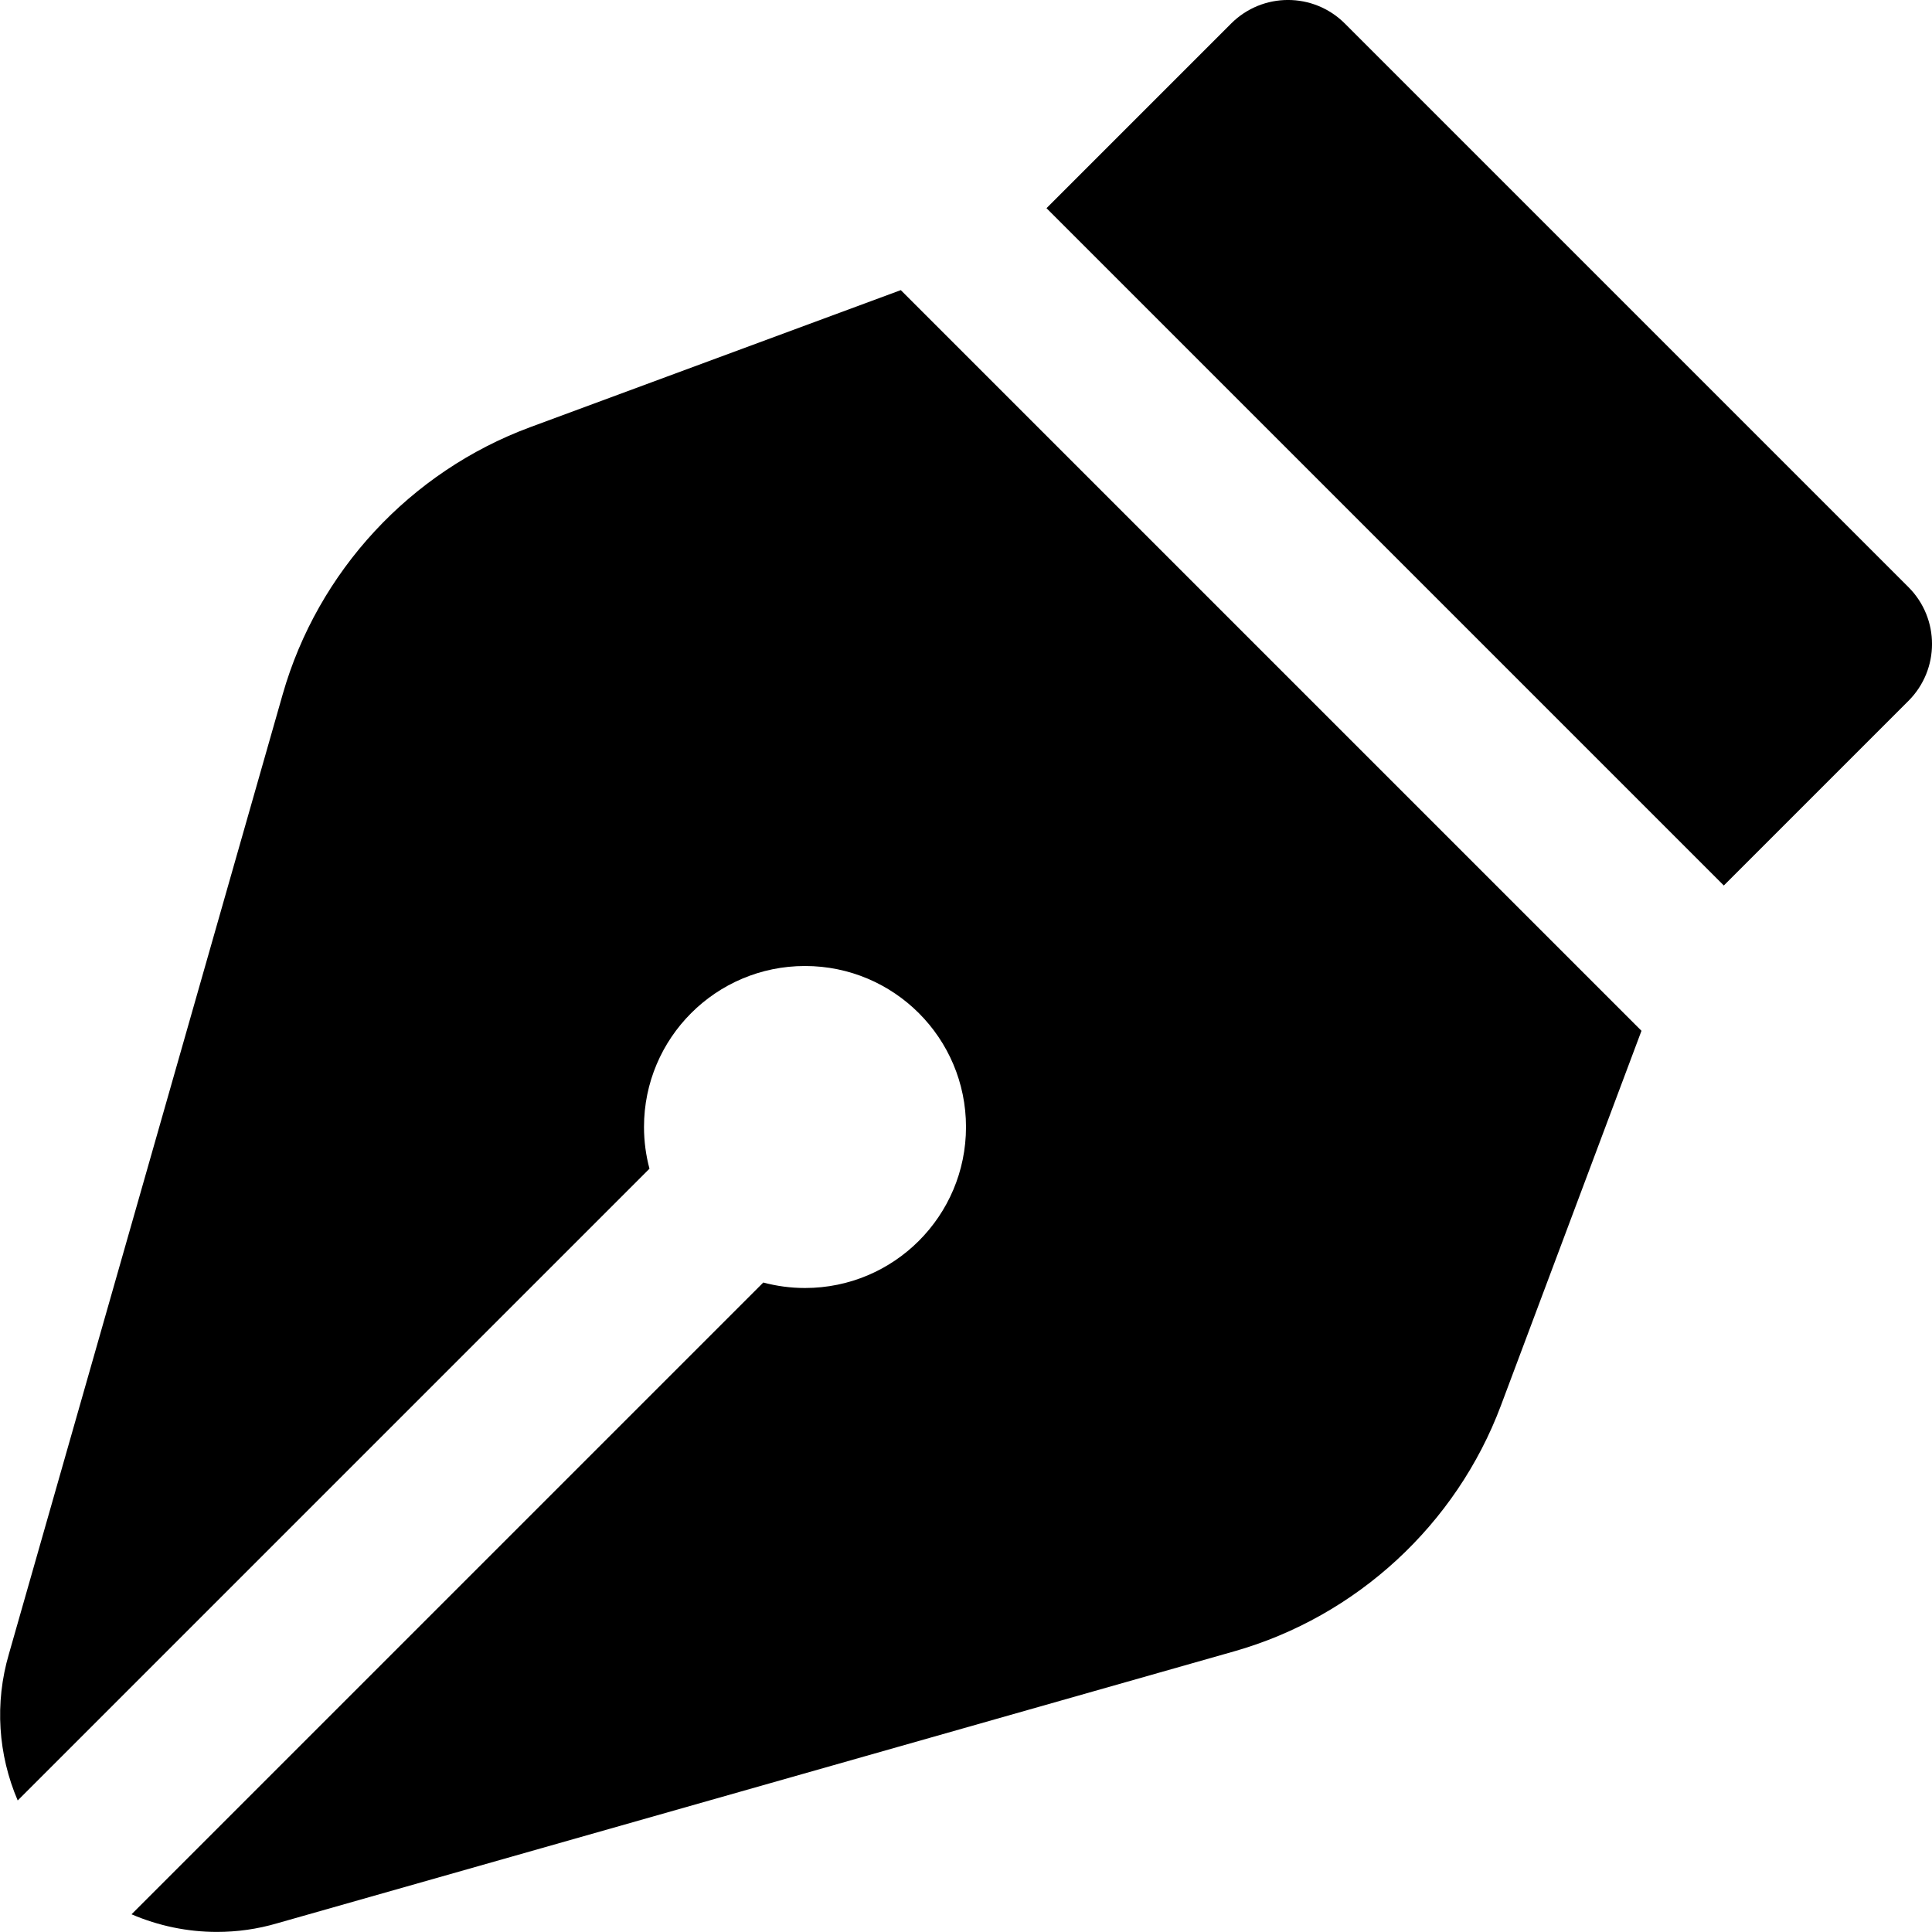
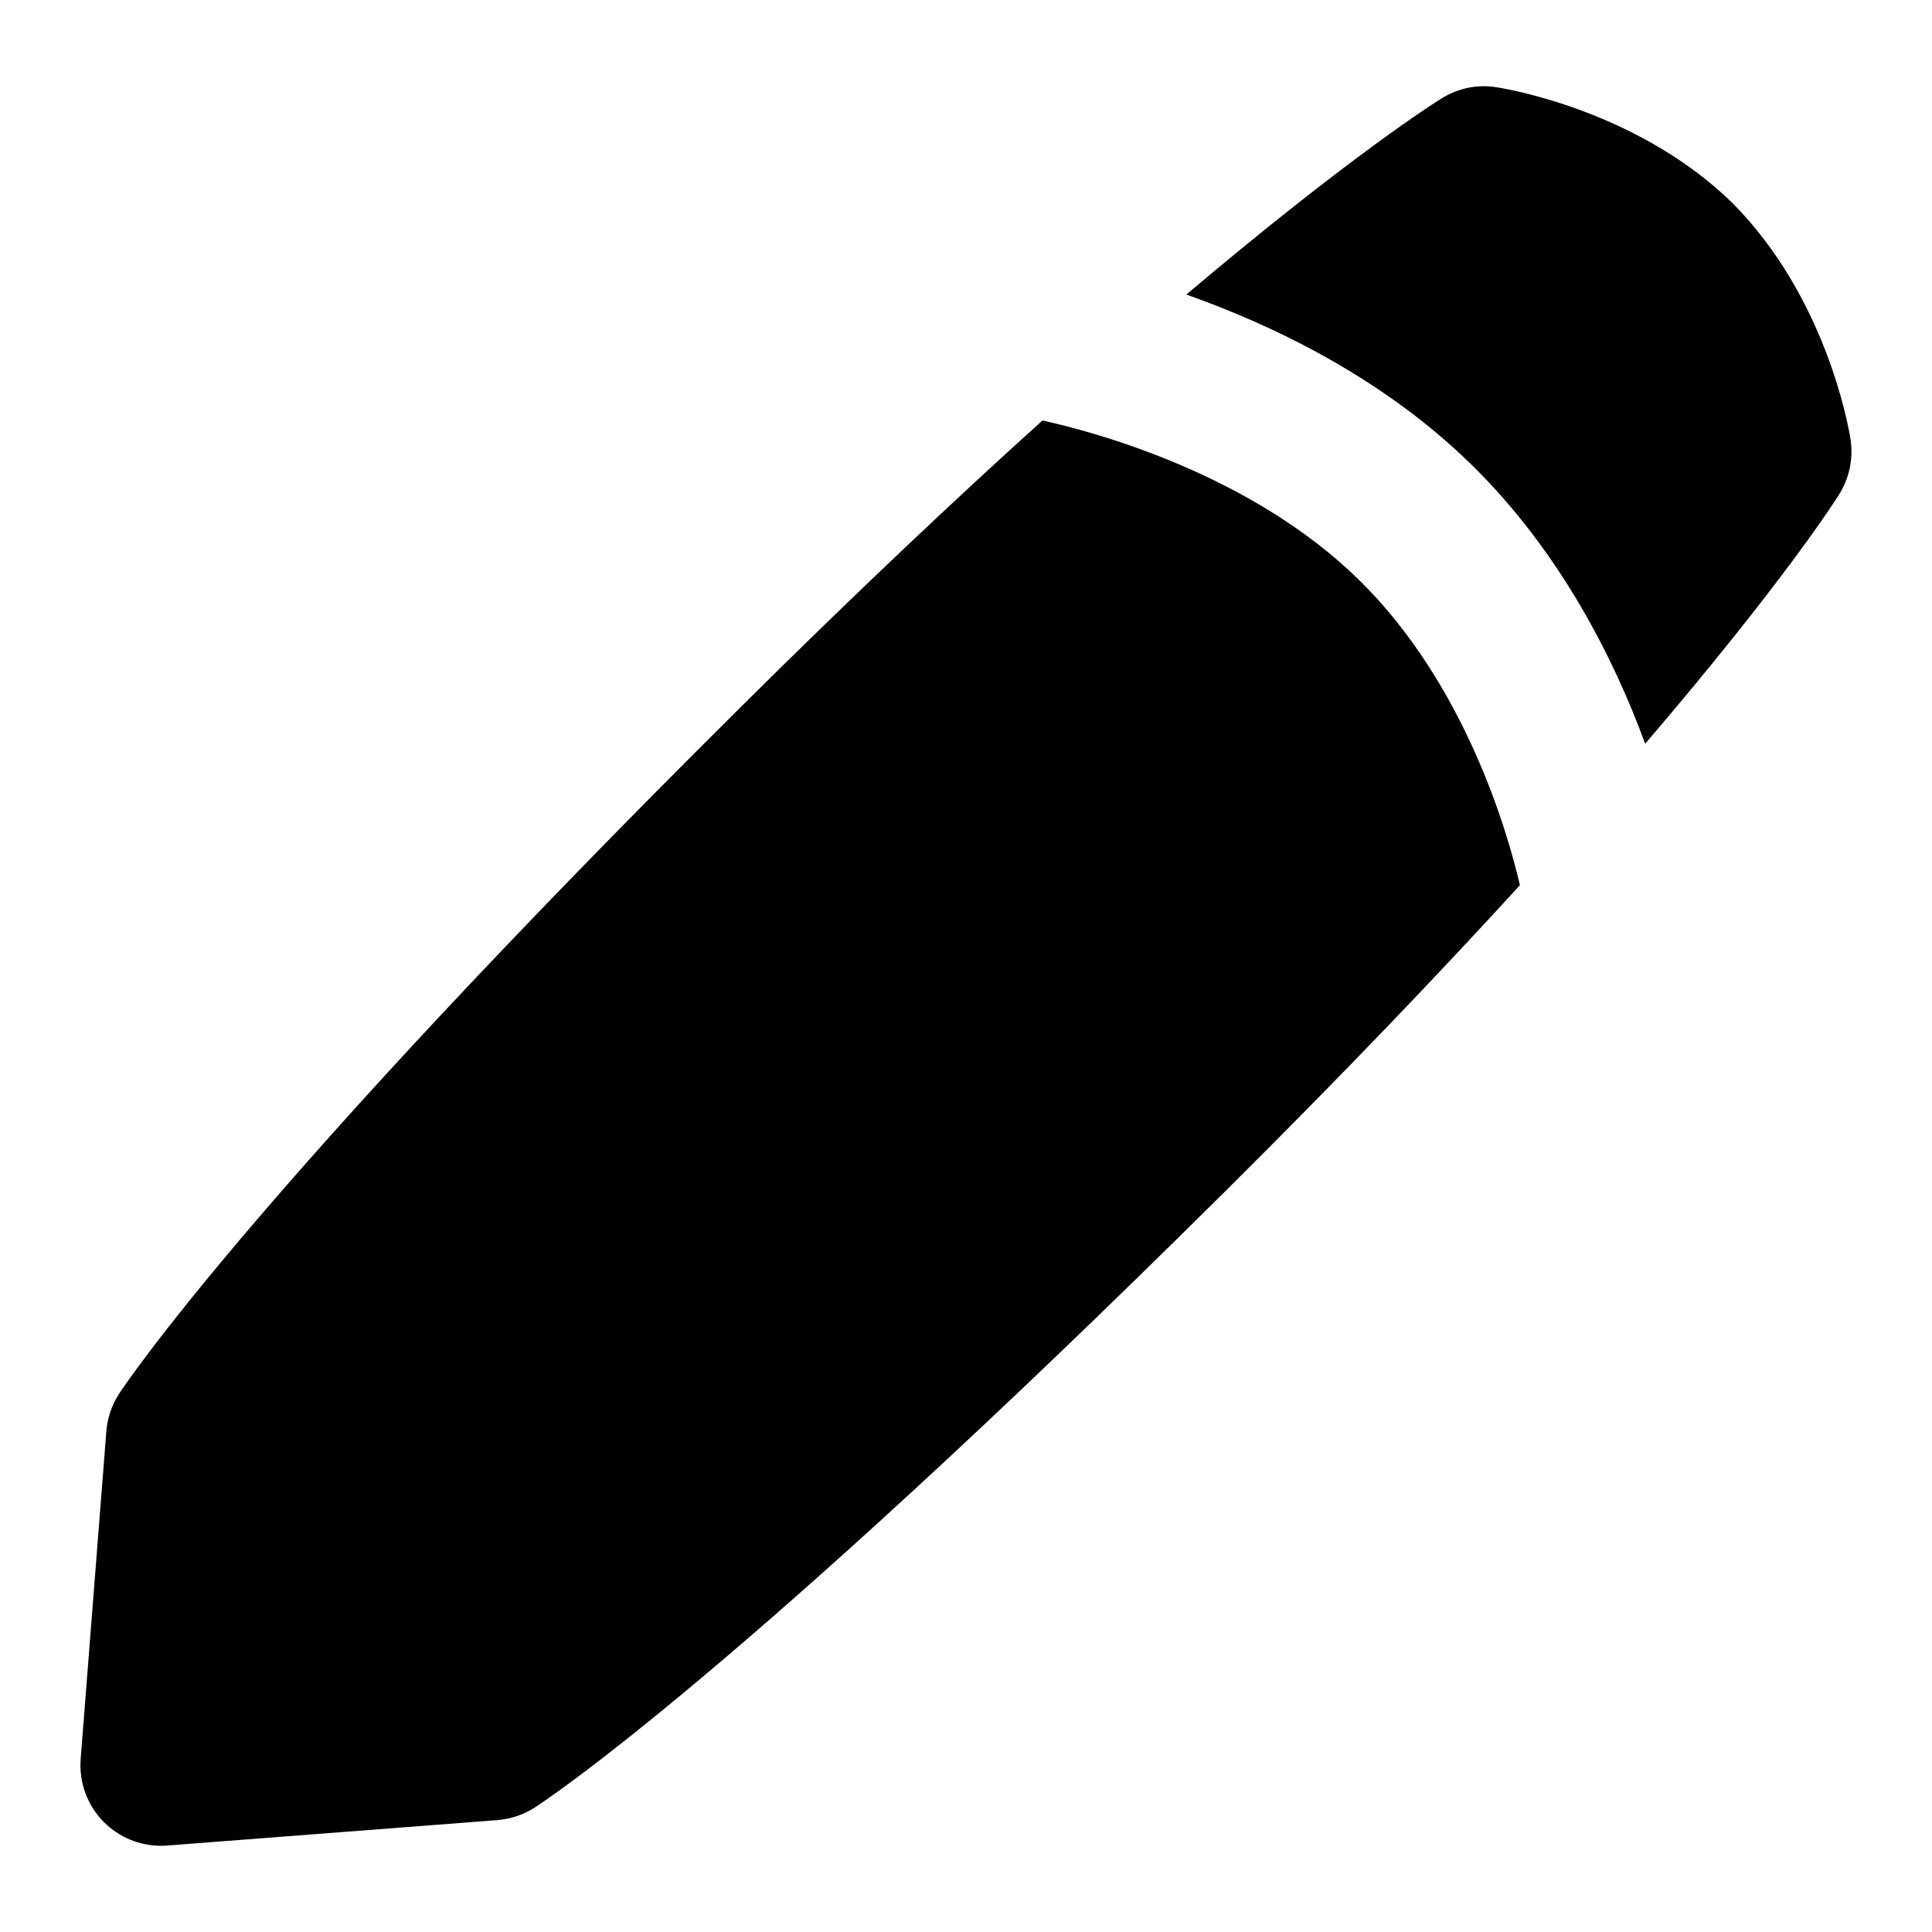
- <svg xmlns="http://www.w3.org/2000/svg" id="Layer_1" data-name="Layer 1" viewBox="0 0 24 24" width="512" height="512">
-   <path d="m23.707,8.707l-2.293,2.293L13,2.586,15.293.293c.391-.391,1.023-.391,1.414,0l7,7c.391.391.391,1.023,0,1.414ZM11.19,3.604l-4.605,1.703c-1.488.551-2.637,1.791-3.073,3.317L.111,20.545c-.18.612-.134,1.254.109,1.821l7.848-7.848c-.044-.165-.068-.339-.068-.518,0-1.105.895-2,2-2s2,.895,2,2-.895,2-2,2c-.179,0-.353-.024-.518-.068l-7.848,7.848c.335.144.696.219,1.061.219.251,0,.504-.035.751-.108l11.884-3.377c1.521-.432,2.76-1.574,3.315-3.054l1.746-4.655L11.19,3.604Z" />
+ <svg xmlns="http://www.w3.org/2000/svg" id="Layer_1" data-name="Layer 1" viewBox="0 0 24 24">
+   <path d="M22.987,5.452c-.028-.177-.312-1.767-1.464-2.928-1.157-1.132-2.753-1.412-2.931-1.44-.237-.039-.479,.011-.682,.137-.071,.044-1.114,.697-3.173,2.438,1.059,.374,2.428,1.023,3.538,2.109,1.114,1.09,1.78,2.431,2.162,3.471,1.72-2.01,2.367-3.028,2.41-3.098,.128-.205,.178-.45,.14-.689Z" />
+   <path d="M12.95,5.223c-1.073,.968-2.322,2.144-3.752,3.564C3.135,14.807,1.545,17.214,1.48,17.313c-.091,.14-.146,.301-.159,.467l-.319,4.071c-.022,.292,.083,.578,.29,.785,.188,.188,.443,.293,.708,.293,.025,0,.051,0,.077-.003l4.101-.316c.165-.013,.324-.066,.463-.155,.1-.064,2.523-1.643,8.585-7.662,1.462-1.452,2.668-2.716,3.655-3.797-.151-.649-.678-2.501-2.005-3.798-1.346-1.317-3.283-1.833-3.927-1.975Z" />
</svg>
